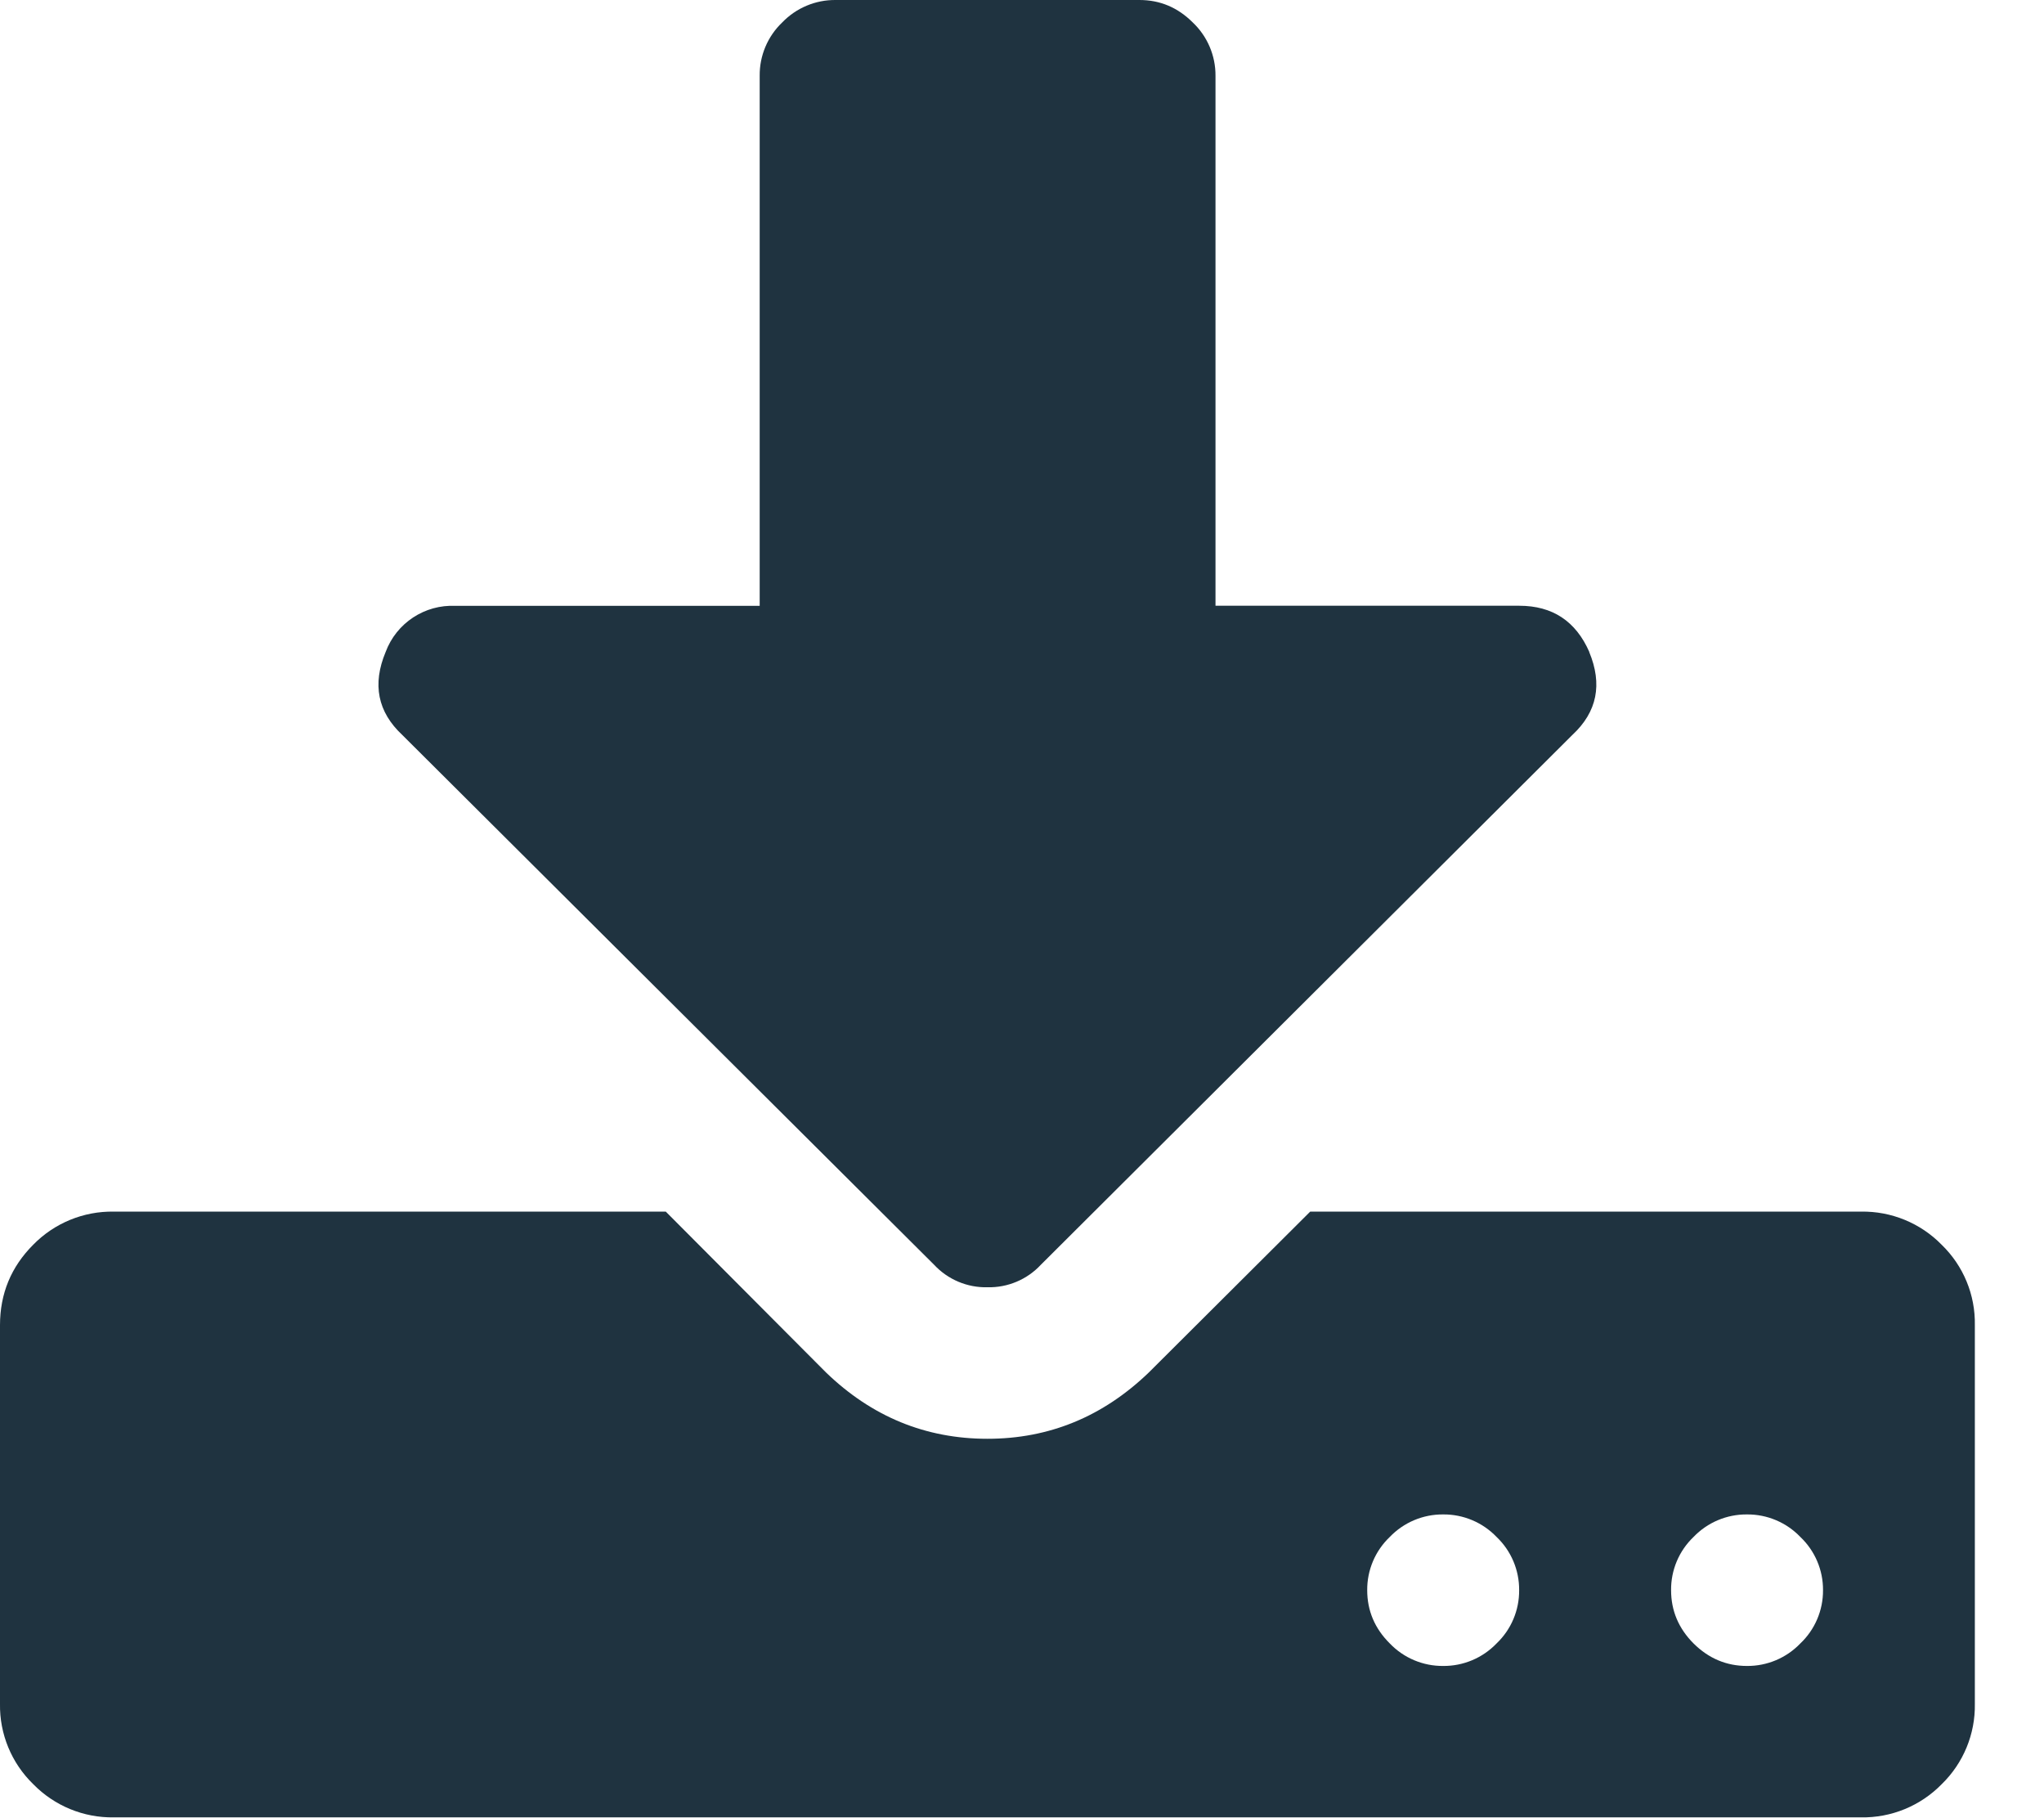
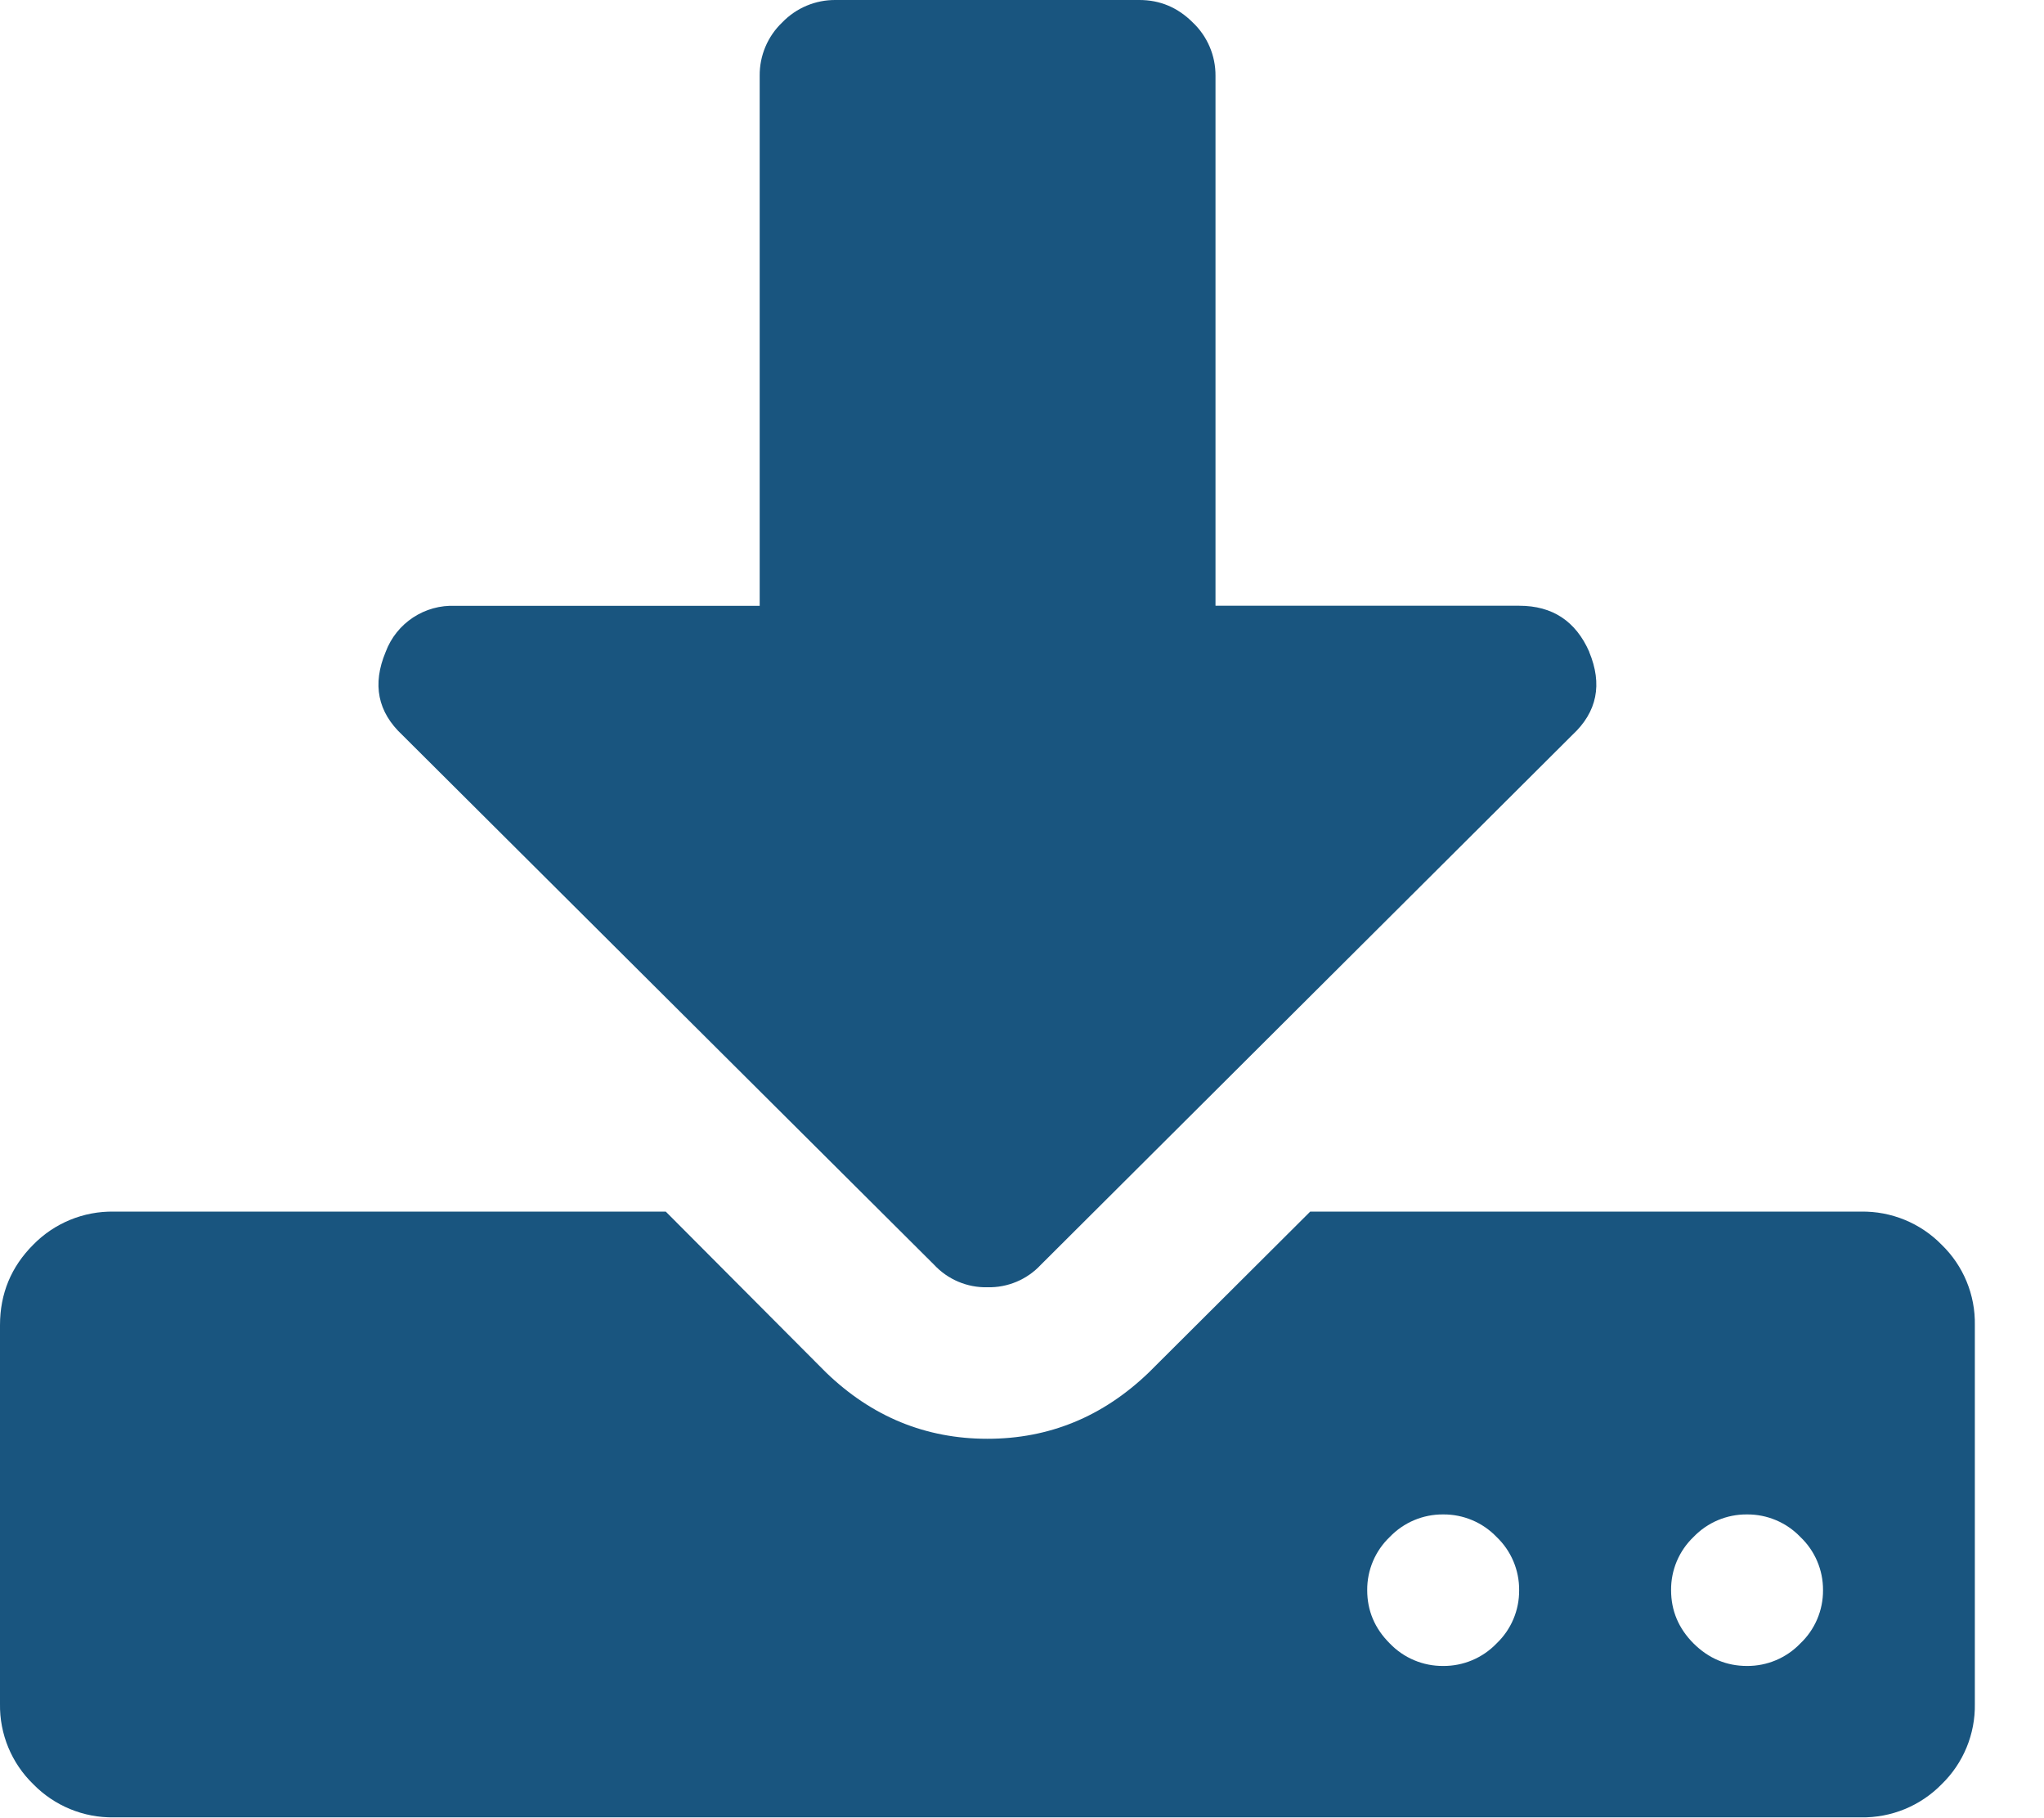
<svg xmlns="http://www.w3.org/2000/svg" width="18" height="16" viewBox="0 0 18 16">
-   <path d="M13.378 14a.64.64 0 0 0-.199-.469.644.644 0 0 0-.47-.198.644.644 0 0 0-.47.198.64.64 0 0 0-.199.469c0 .18.066.337.199.469a.643.643 0 0 0 .47.198.644.644 0 0 0 .47-.198.64.64 0 0 0 .199-.469zm2.676 0a.64.64 0 0 0-.2-.469.644.644 0 0 0-.47-.198.644.644 0 0 0-.47.198.64.64 0 0 0-.198.469c0 .18.066.337.198.469.133.132.29.198.47.198a.644.644 0 0 0 .47-.198.64.64 0 0 0 .2-.469zm1.337-2.333V15a.963.963 0 0 1-.292.708.97.97 0 0 1-.711.292H1.003a.97.97 0 0 1-.71-.292A.963.963 0 0 1 0 15v-3.333c0-.278.098-.514.293-.709a.97.97 0 0 1 .71-.291h4.86l1.411 1.416c.404.39.878.584 1.422.584.543 0 1.017-.195 1.421-.584l1.421-1.416h4.85a.97.97 0 0 1 .71.291.96.96 0 0 1 .293.709zM13.995 5.74c.118.284.07.527-.147.729l-4.682 4.666a.622.622 0 0 1-.47.198.622.622 0 0 1-.47-.198L3.542 6.47c-.216-.202-.265-.445-.146-.73a.625.625 0 0 1 .616-.406H6.69V.667a.64.64 0 0 1 .199-.47.644.644 0 0 1 .47-.197h2.675c.182 0 .338.066.47.198a.64.64 0 0 1 .2.469v4.666h2.675c.293 0 .498.136.617.407z" fill="#1F3340" fill-rule="evenodd" />
+   <path d="M13.378 14a.64.64 0 0 0-.199-.469.644.644 0 0 0-.47-.198.644.644 0 0 0-.47.198.64.64 0 0 0-.199.469c0 .18.066.337.199.469a.643.643 0 0 0 .47.198.644.644 0 0 0 .47-.198.64.64 0 0 0 .199-.469zm2.676 0a.64.64 0 0 0-.2-.469.644.644 0 0 0-.47-.198.644.644 0 0 0-.47.198.64.64 0 0 0-.198.469c0 .18.066.337.198.469.133.132.29.198.47.198a.644.644 0 0 0 .47-.198.64.64 0 0 0 .2-.469zm1.337-2.333V15a.963.963 0 0 1-.292.708.97.97 0 0 1-.711.292H1.003a.97.97 0 0 1-.71-.292A.963.963 0 0 1 0 15v-3.333c0-.278.098-.514.293-.709a.97.97 0 0 1 .71-.291h4.86l1.411 1.416c.404.39.878.584 1.422.584.543 0 1.017-.195 1.421-.584l1.421-1.416h4.85a.97.97 0 0 1 .71.291.96.96 0 0 1 .293.709zM13.995 5.74c.118.284.07.527-.147.729l-4.682 4.666a.622.622 0 0 1-.47.198.622.622 0 0 1-.47-.198L3.542 6.47c-.216-.202-.265-.445-.146-.73a.625.625 0 0 1 .616-.406H6.69V.667a.64.64 0 0 1 .199-.47.644.644 0 0 1 .47-.197h2.675c.182 0 .338.066.47.198a.64.64 0 0 1 .2.469v4.666h2.675c.293 0 .498.136.617.407z" fill="#19557f" fill-rule="evenodd" />
</svg>
